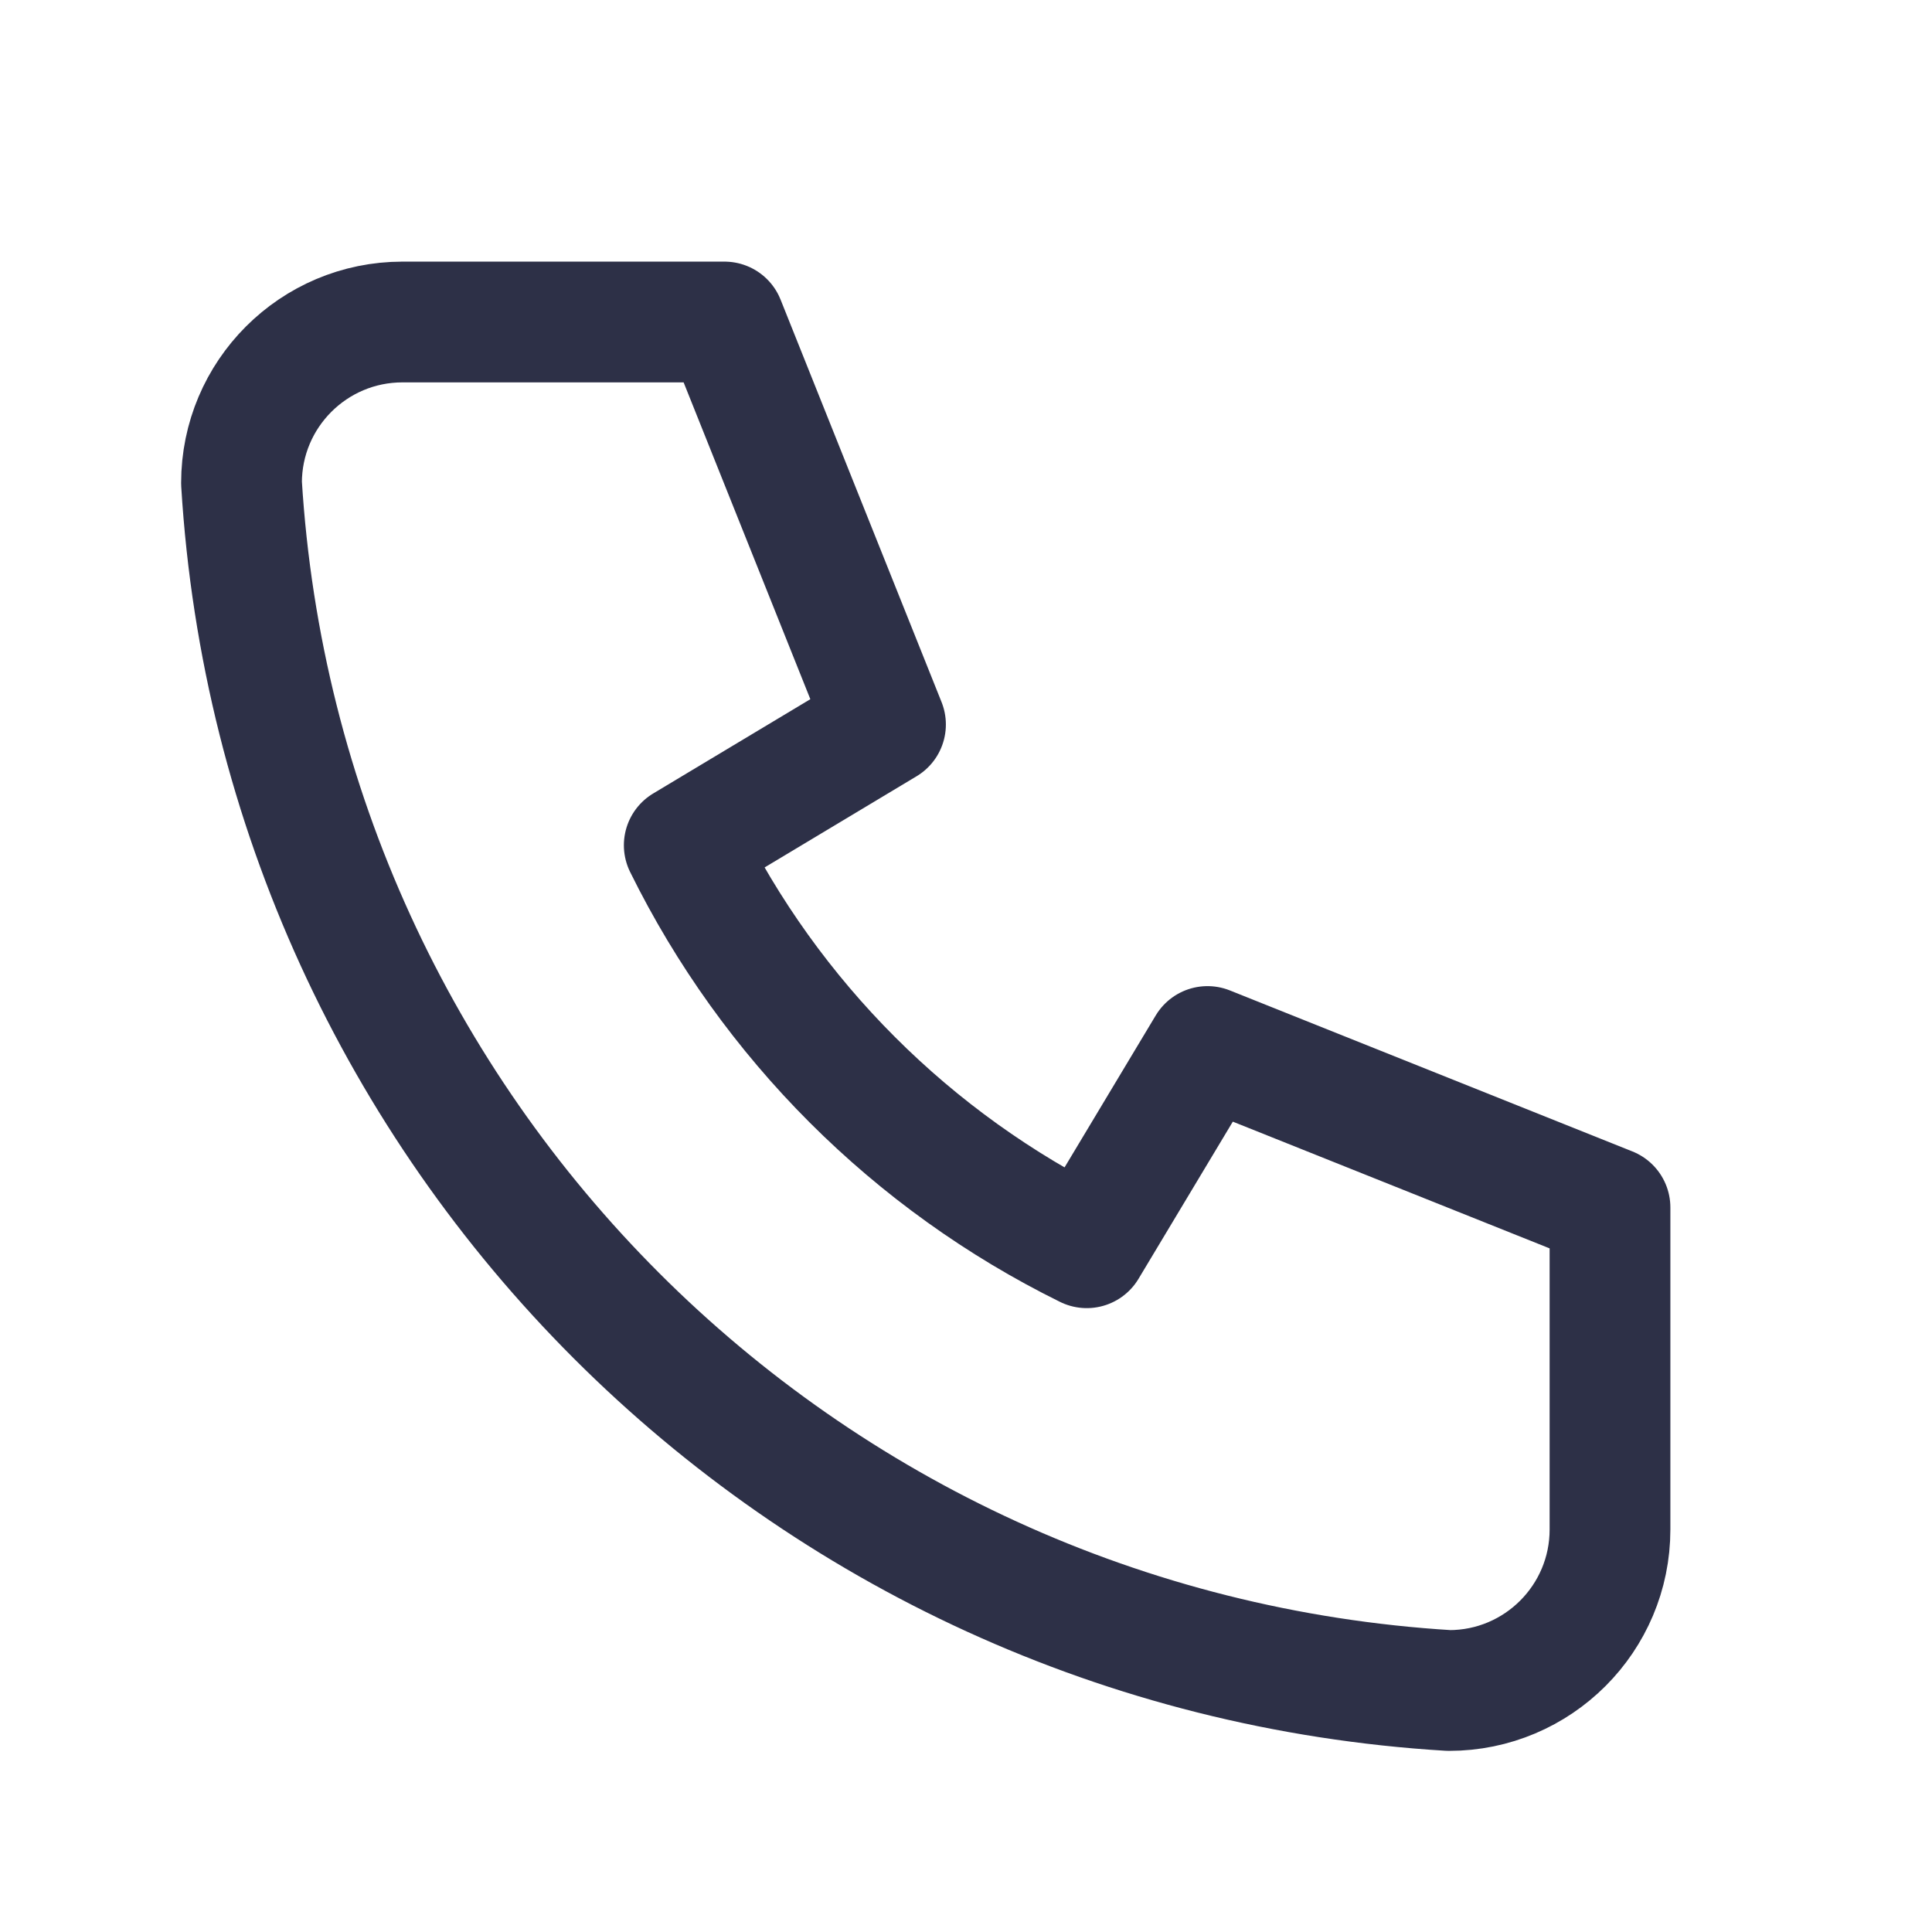
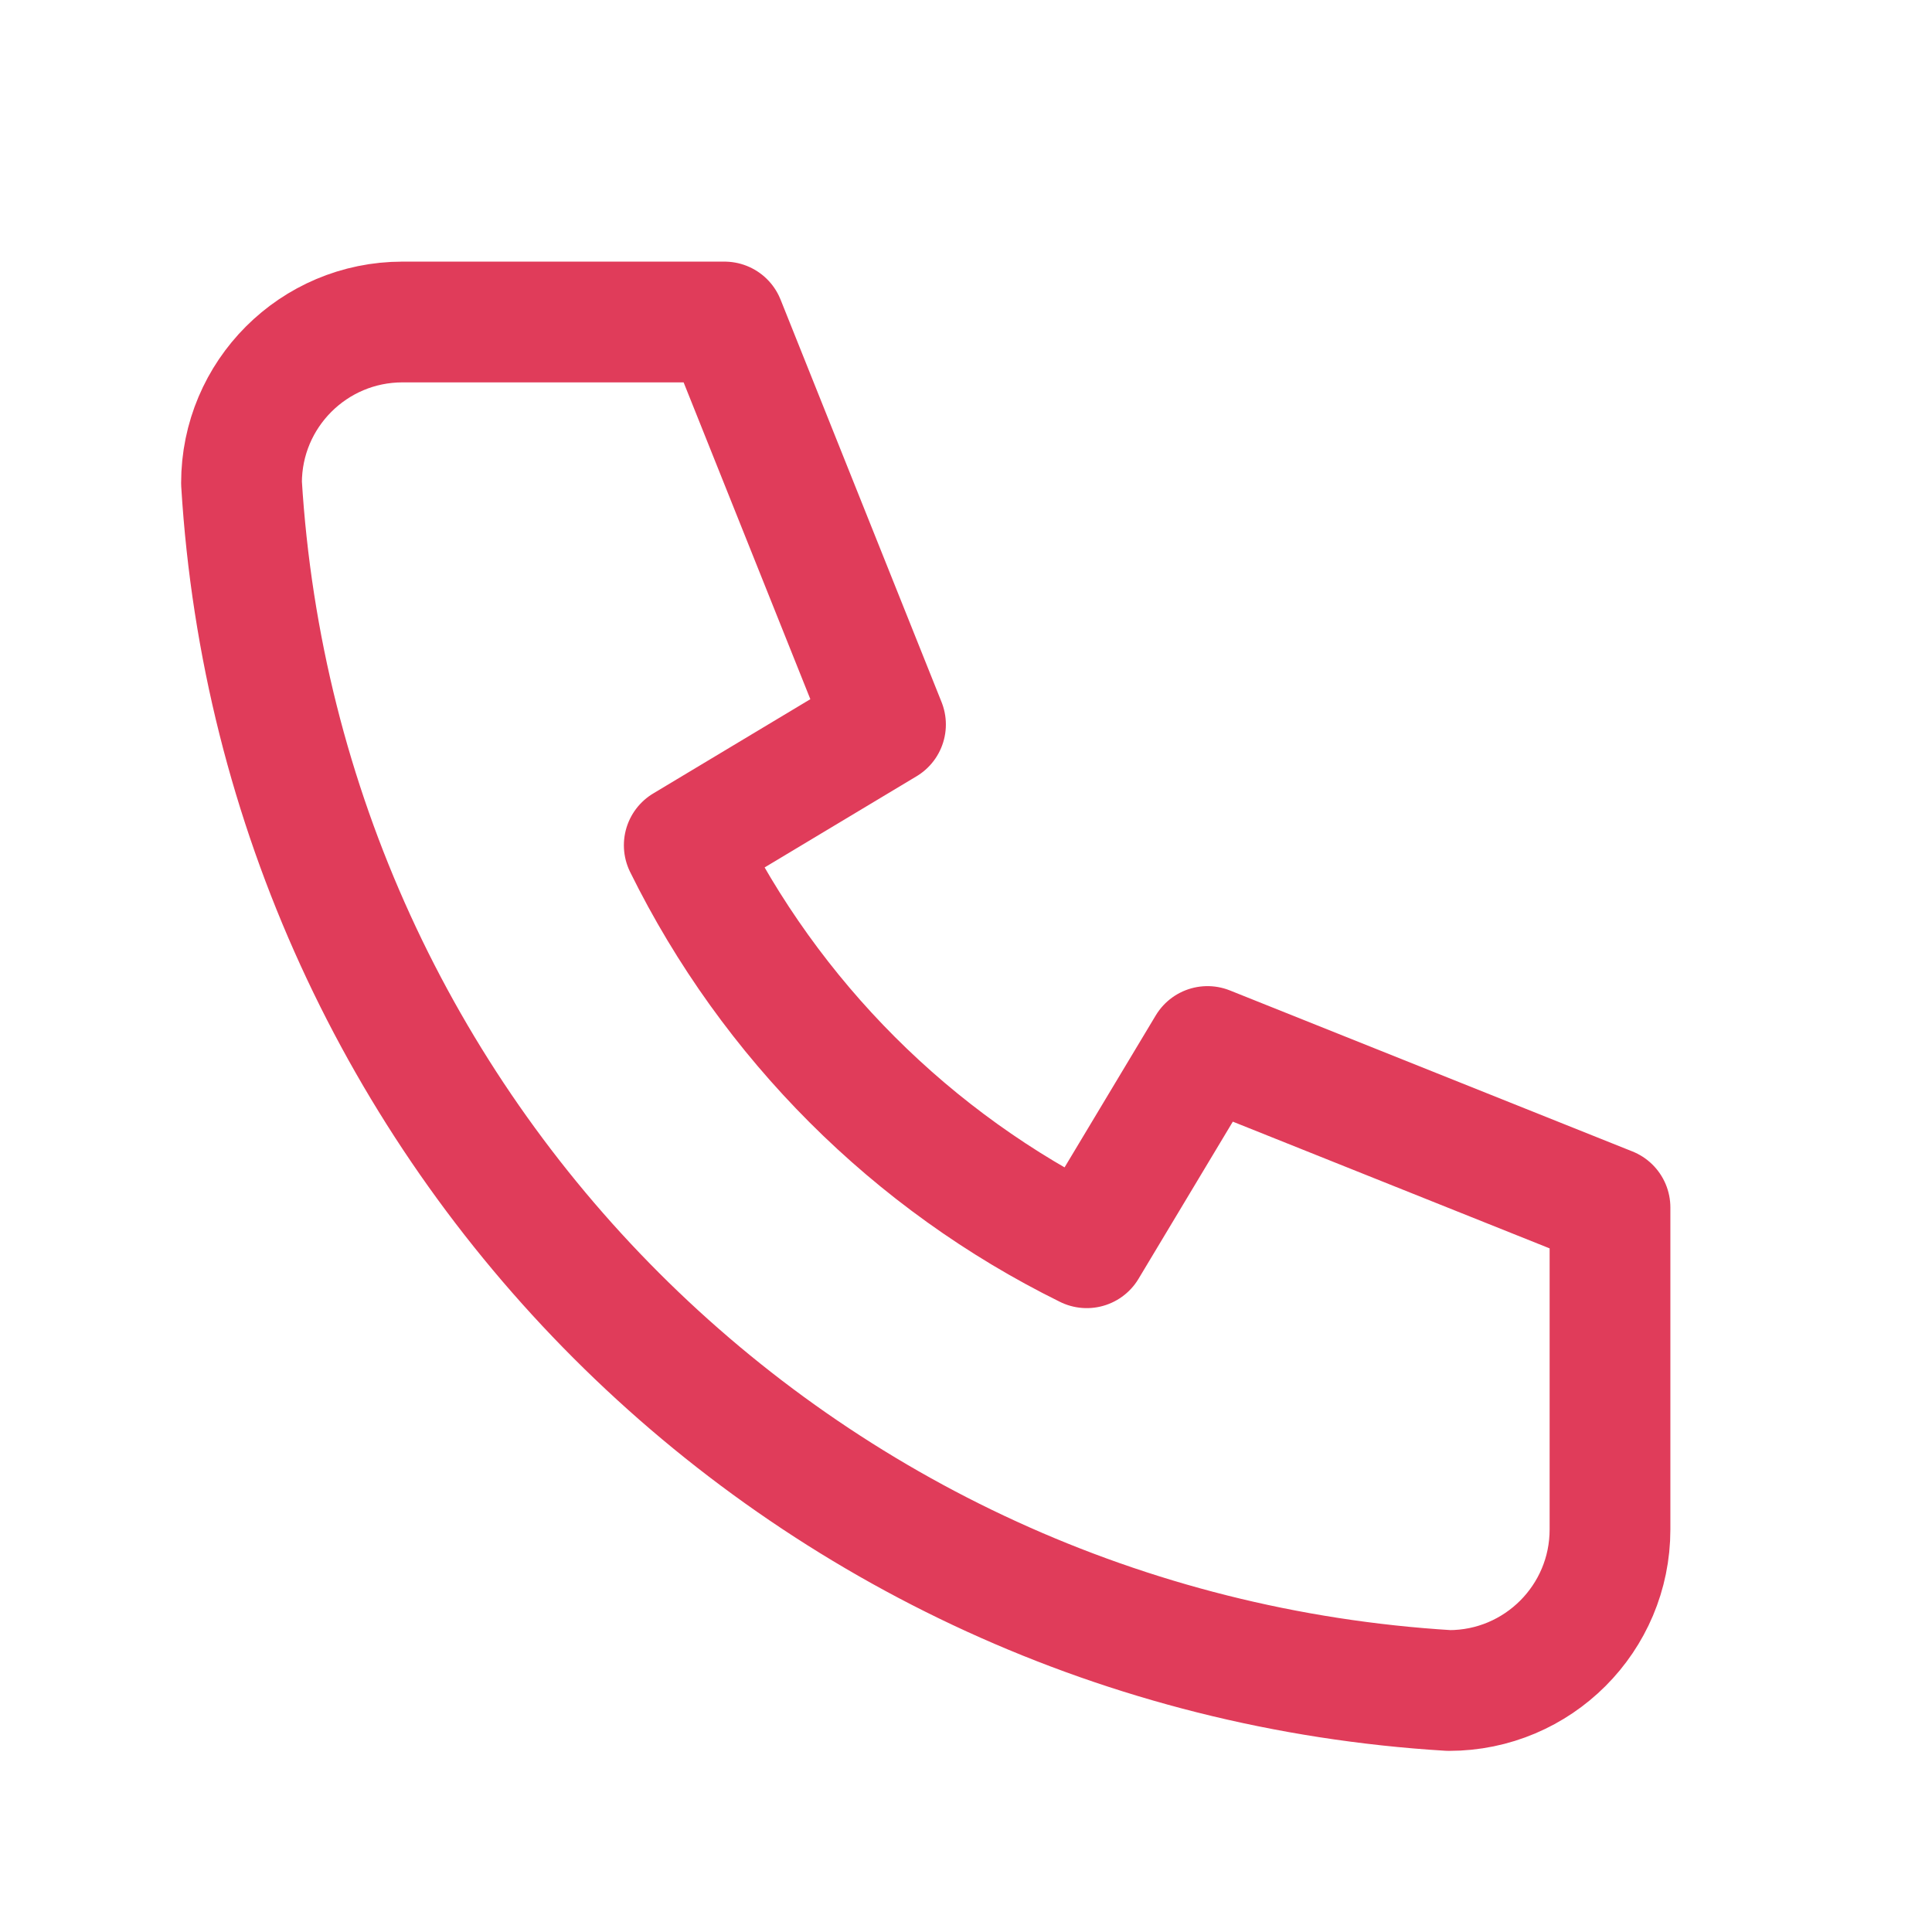
- <svg xmlns="http://www.w3.org/2000/svg" class="icon icon-tabler icon-tabler-phone" width="32" height="32" viewBox="0 0 24 24" stroke-width="1.5" stroke="#2d3047" fill="none" stroke-linecap="round" stroke-linejoin="round">
+ <svg xmlns="http://www.w3.org/2000/svg" width="32" height="32" viewBox="0 0 24 24" stroke-width="1.5" stroke="#e03c5a" fill="none" stroke-linecap="round" stroke-linejoin="round">
  <path stroke="none" d="M0 0h24v24H0z" fill="none" />
  <path d="M5 4h4l2 5l-2.5 1.5a11 11 0 0 0 5 5l1.5 -2.5l5 2v4a2 2 0 0 1 -2 2a16 16 0 0 1 -15 -15a2 2 0 0 1 2 -2" />
</svg>
